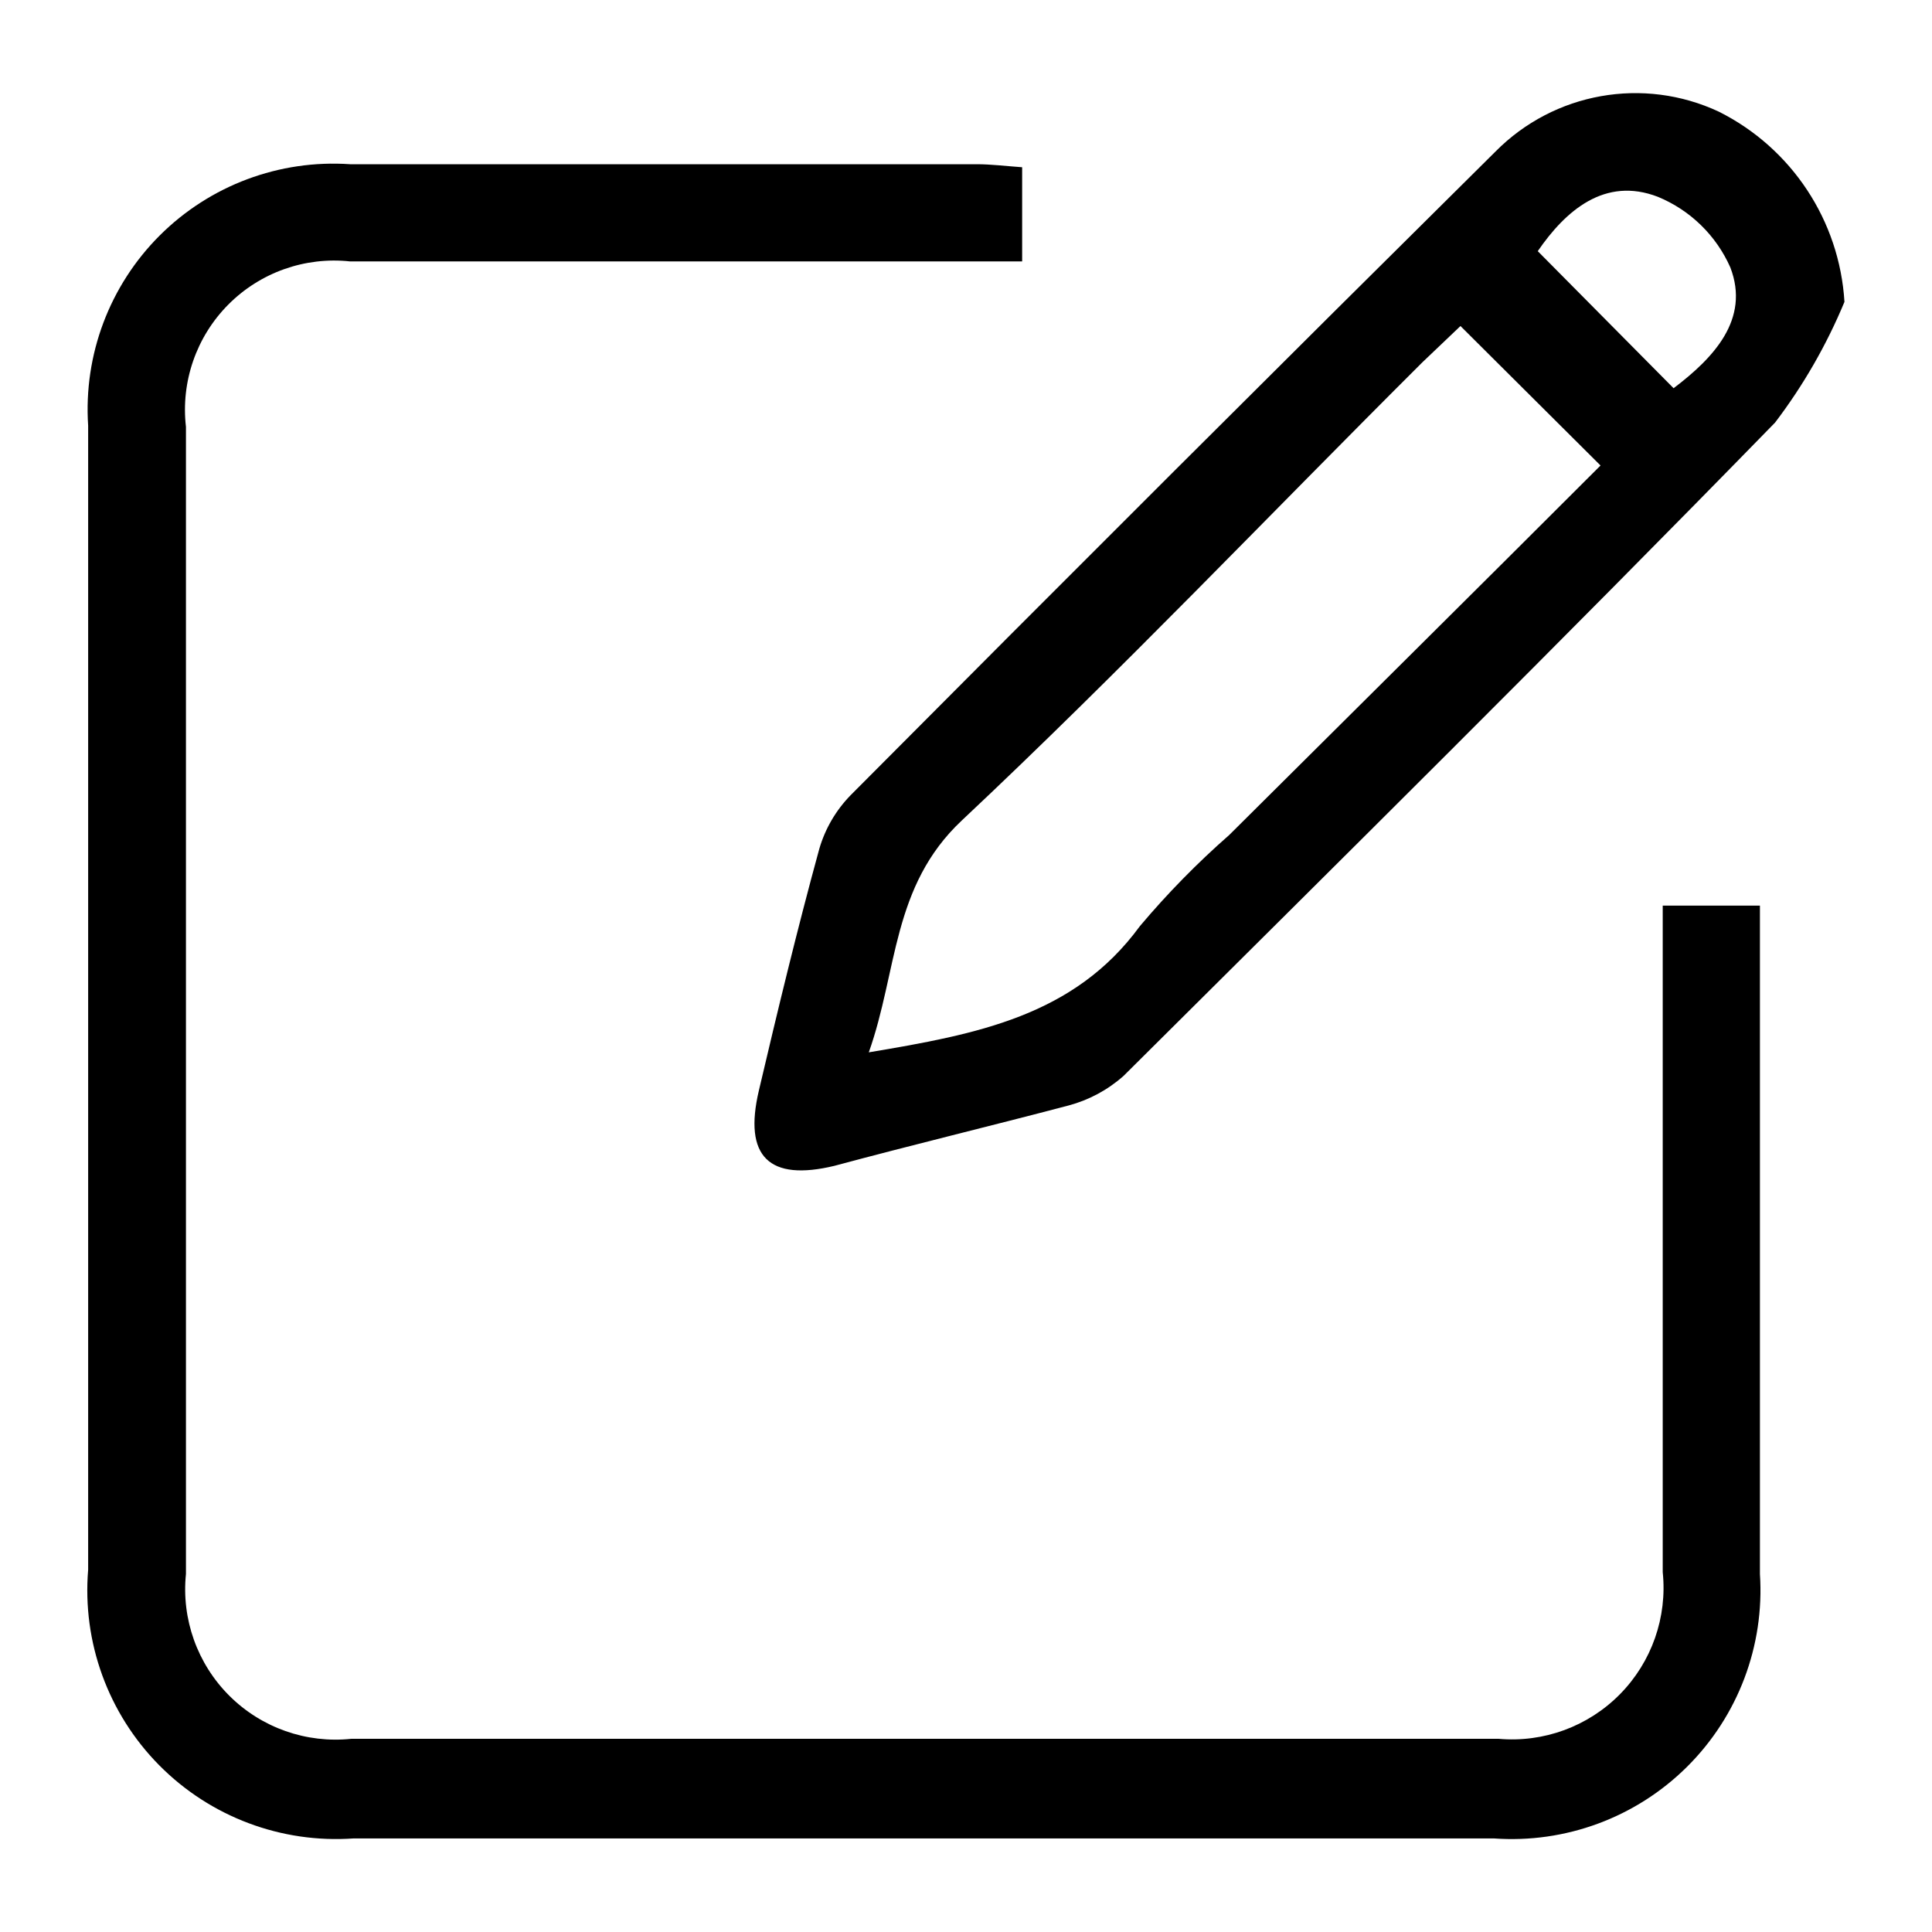
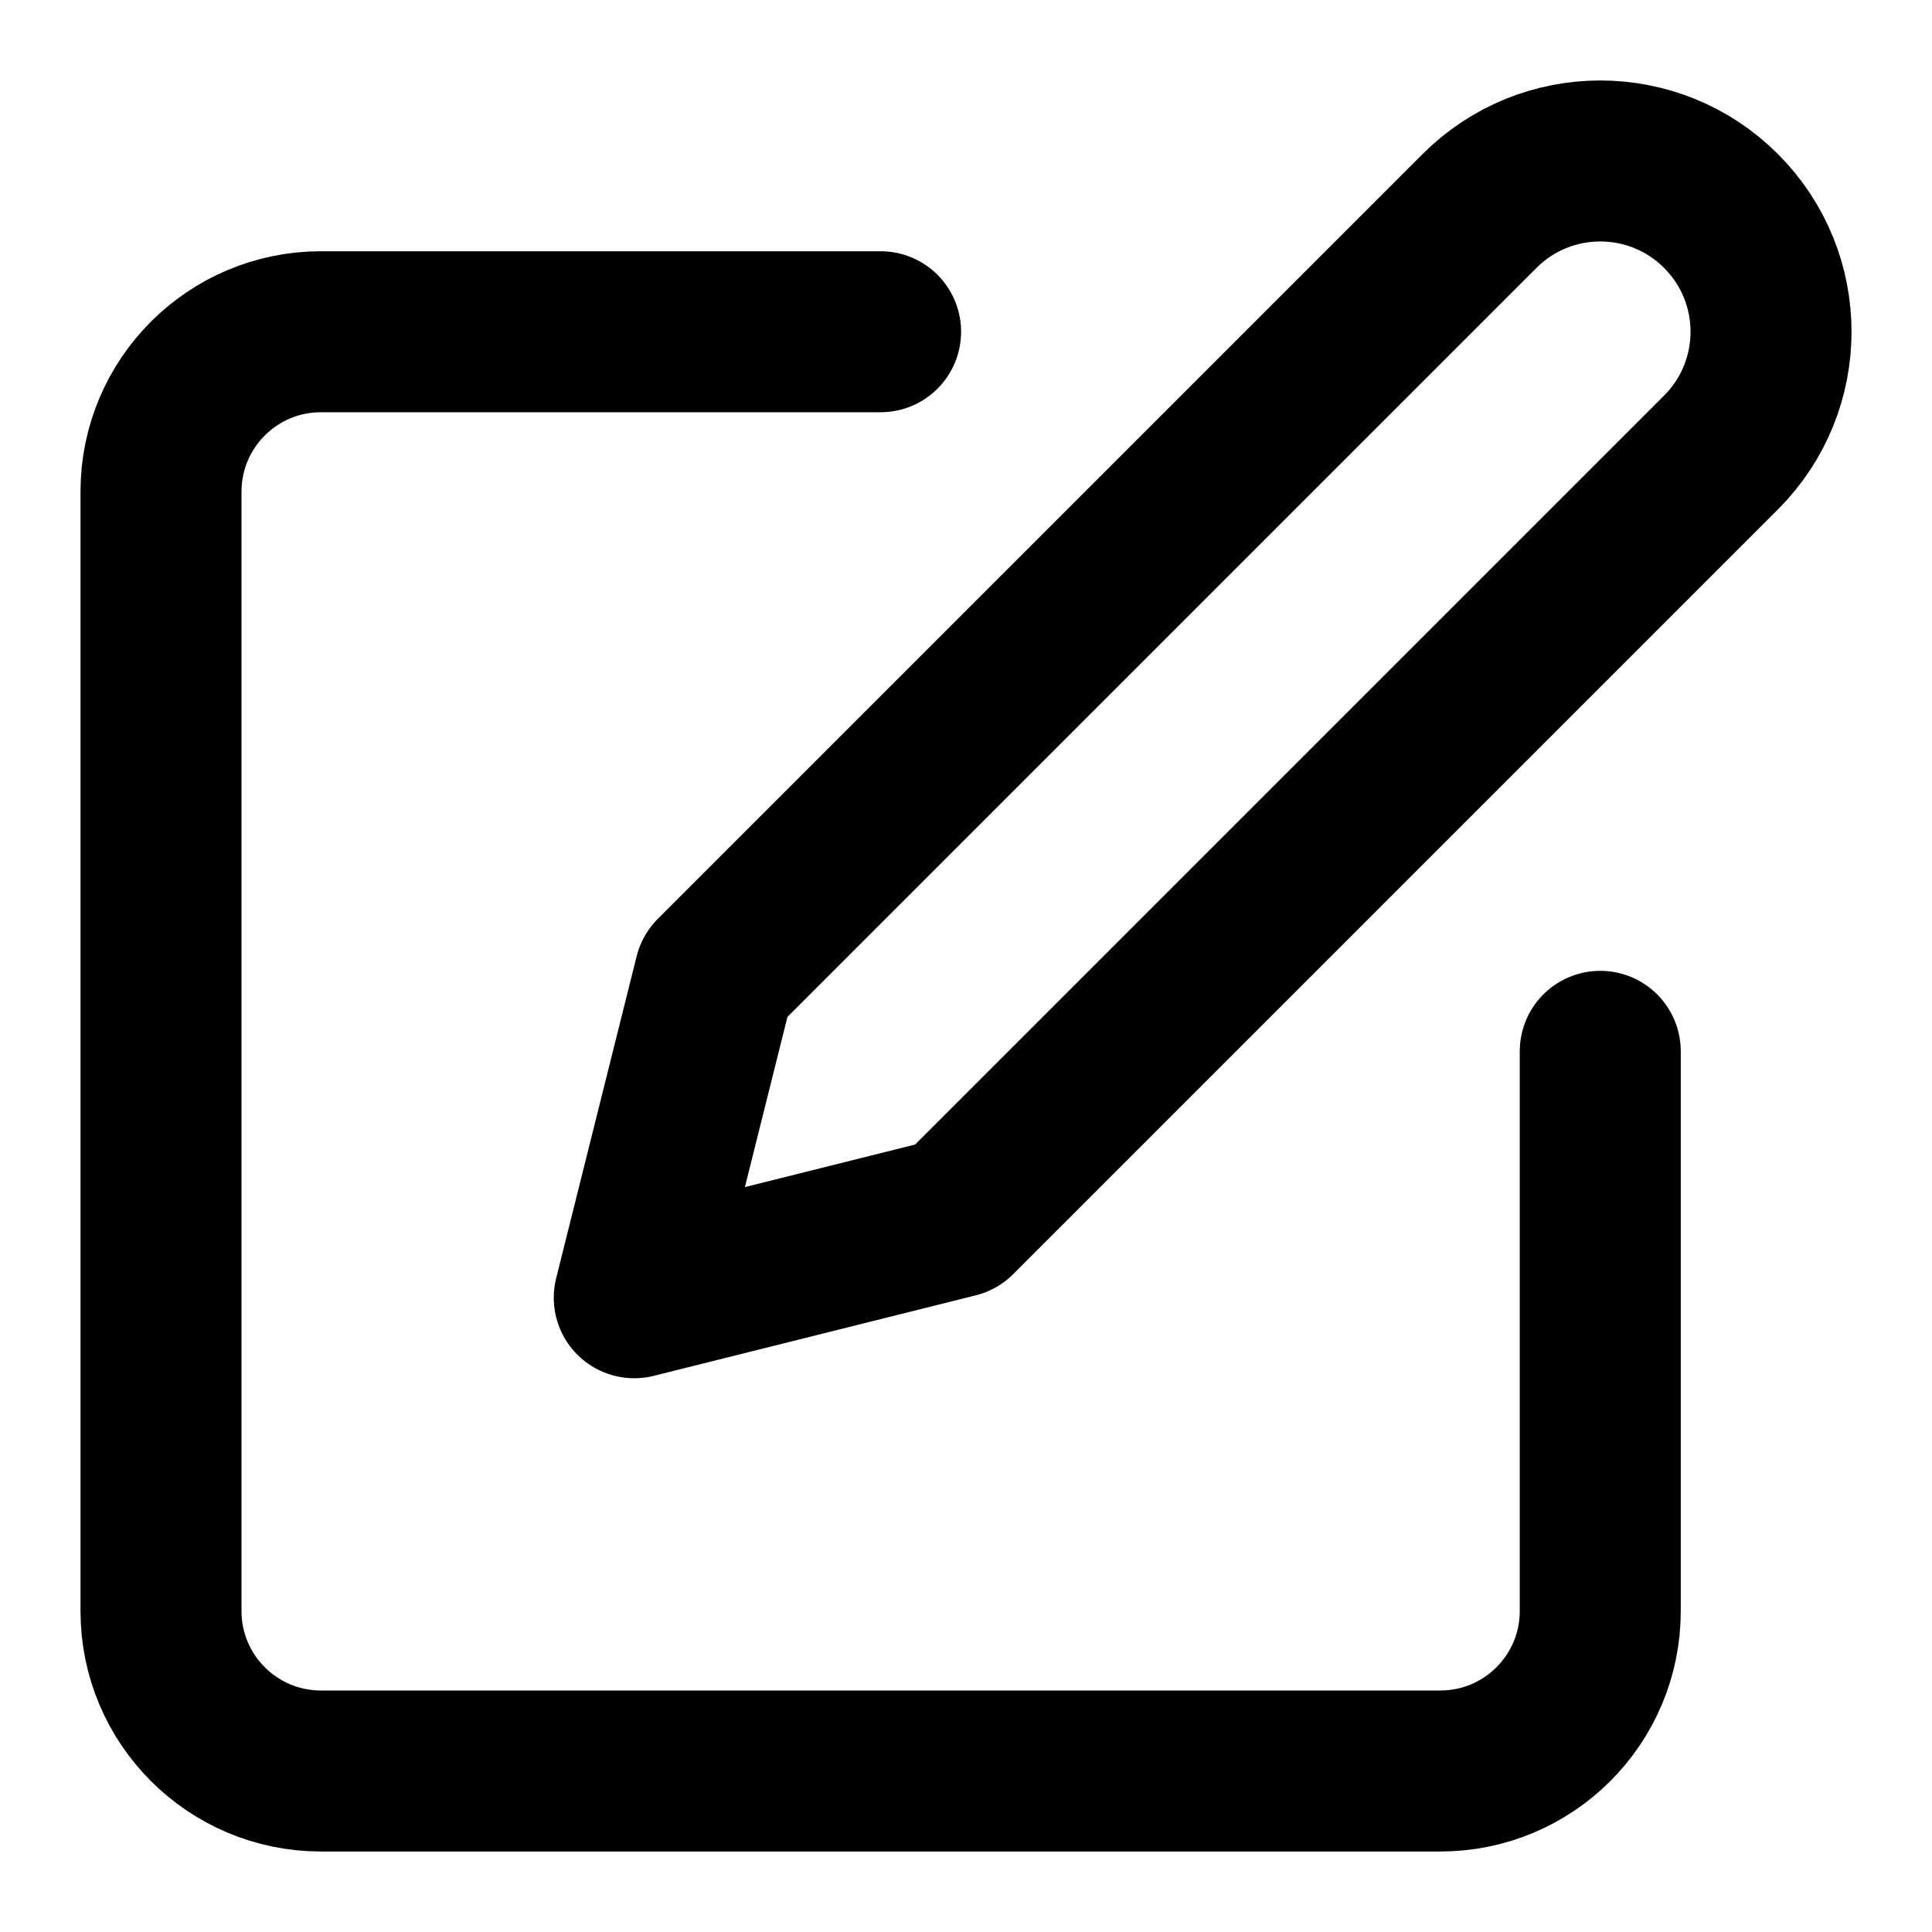
- <svg xmlns="http://www.w3.org/2000/svg" id="Layer_1" data-name="Layer 1" viewBox="0 0 32 32">
-   <path d="M16.93,2.77V4.33H5.8A2.47,2.47,0,0,0,3.08,7.07v19a2.49,2.49,0,0,0,2.74,2.73h19a2.51,2.51,0,0,0,2.72-2.76V15h1.61v.78c0,3.43,0,6.86,0,10.29a4.12,4.12,0,0,1-4.41,4.38q-9.44,0-18.88,0A4.12,4.12,0,0,1,1.46,26q0-9.48,0-18.95A4.07,4.07,0,0,1,5.8,2.72c3.46,0,6.92,0,10.38,0C16.41,2.72,16.65,2.75,16.93,2.77Z" />
-   <path d="M30.55,5A9,9,0,0,1,29.4,7c-3.56,3.65-7.18,7.23-10.79,10.82a2.24,2.24,0,0,1-.91.49c-1.29.34-2.58.65-3.88,1-1.08.26-1.51-.15-1.25-1.25.31-1.32.63-2.65,1-4a2.12,2.12,0,0,1,.52-.89Q19.4,7.83,24.77,2.51a3.26,3.26,0,0,1,3.7-.66A3.78,3.78,0,0,1,30.55,5Zm-4,2.75L24.19,5.4l-.63.6c-2.54,2.53-5,5.12-7.63,7.59-1.16,1.09-1.06,2.49-1.54,3.84,1.79-.3,3.4-.6,4.49-2.09a14,14,0,0,1,1.48-1.51C22.4,11.8,24.45,9.77,26.52,7.7ZM25.47,4.16l2.25,2.27c.66-.5,1.27-1.14.94-2a2.25,2.25,0,0,0-1.2-1.17C26.58,2.92,25.93,3.49,25.47,4.16Z" />
+ <svg xmlns="http://www.w3.org/2000/svg" id="edit" width="24" height="24" viewBox="0 0 24 24">
+   <path id="Path_836" data-name="Path 836" d="M0,0H24V24H0Z" fill="none" />
+   <g id="edit-2" data-name="edit" transform="translate(0 0.121)">
+     <path id="Path_849" data-name="Path 849" d="M10.939,4H3.987A1.987,1.987,0,0,0,2,5.987V19.892a1.987,1.987,0,0,0,1.987,1.987H17.892a1.987,1.987,0,0,0,1.987-1.987V12.939" fill="none" stroke="#000" stroke-linecap="round" stroke-linejoin="round" stroke-width="2" />
+     <path id="Path_850" data-name="Path 850" d="M18.5,2.5a2.121,2.121,0,0,1,3,3L12,15,8,16l1-4Z" transform="translate(-0.121)" fill="none" stroke="#000" stroke-linecap="round" stroke-linejoin="round" stroke-width="2" />
+   </g>
</svg>
